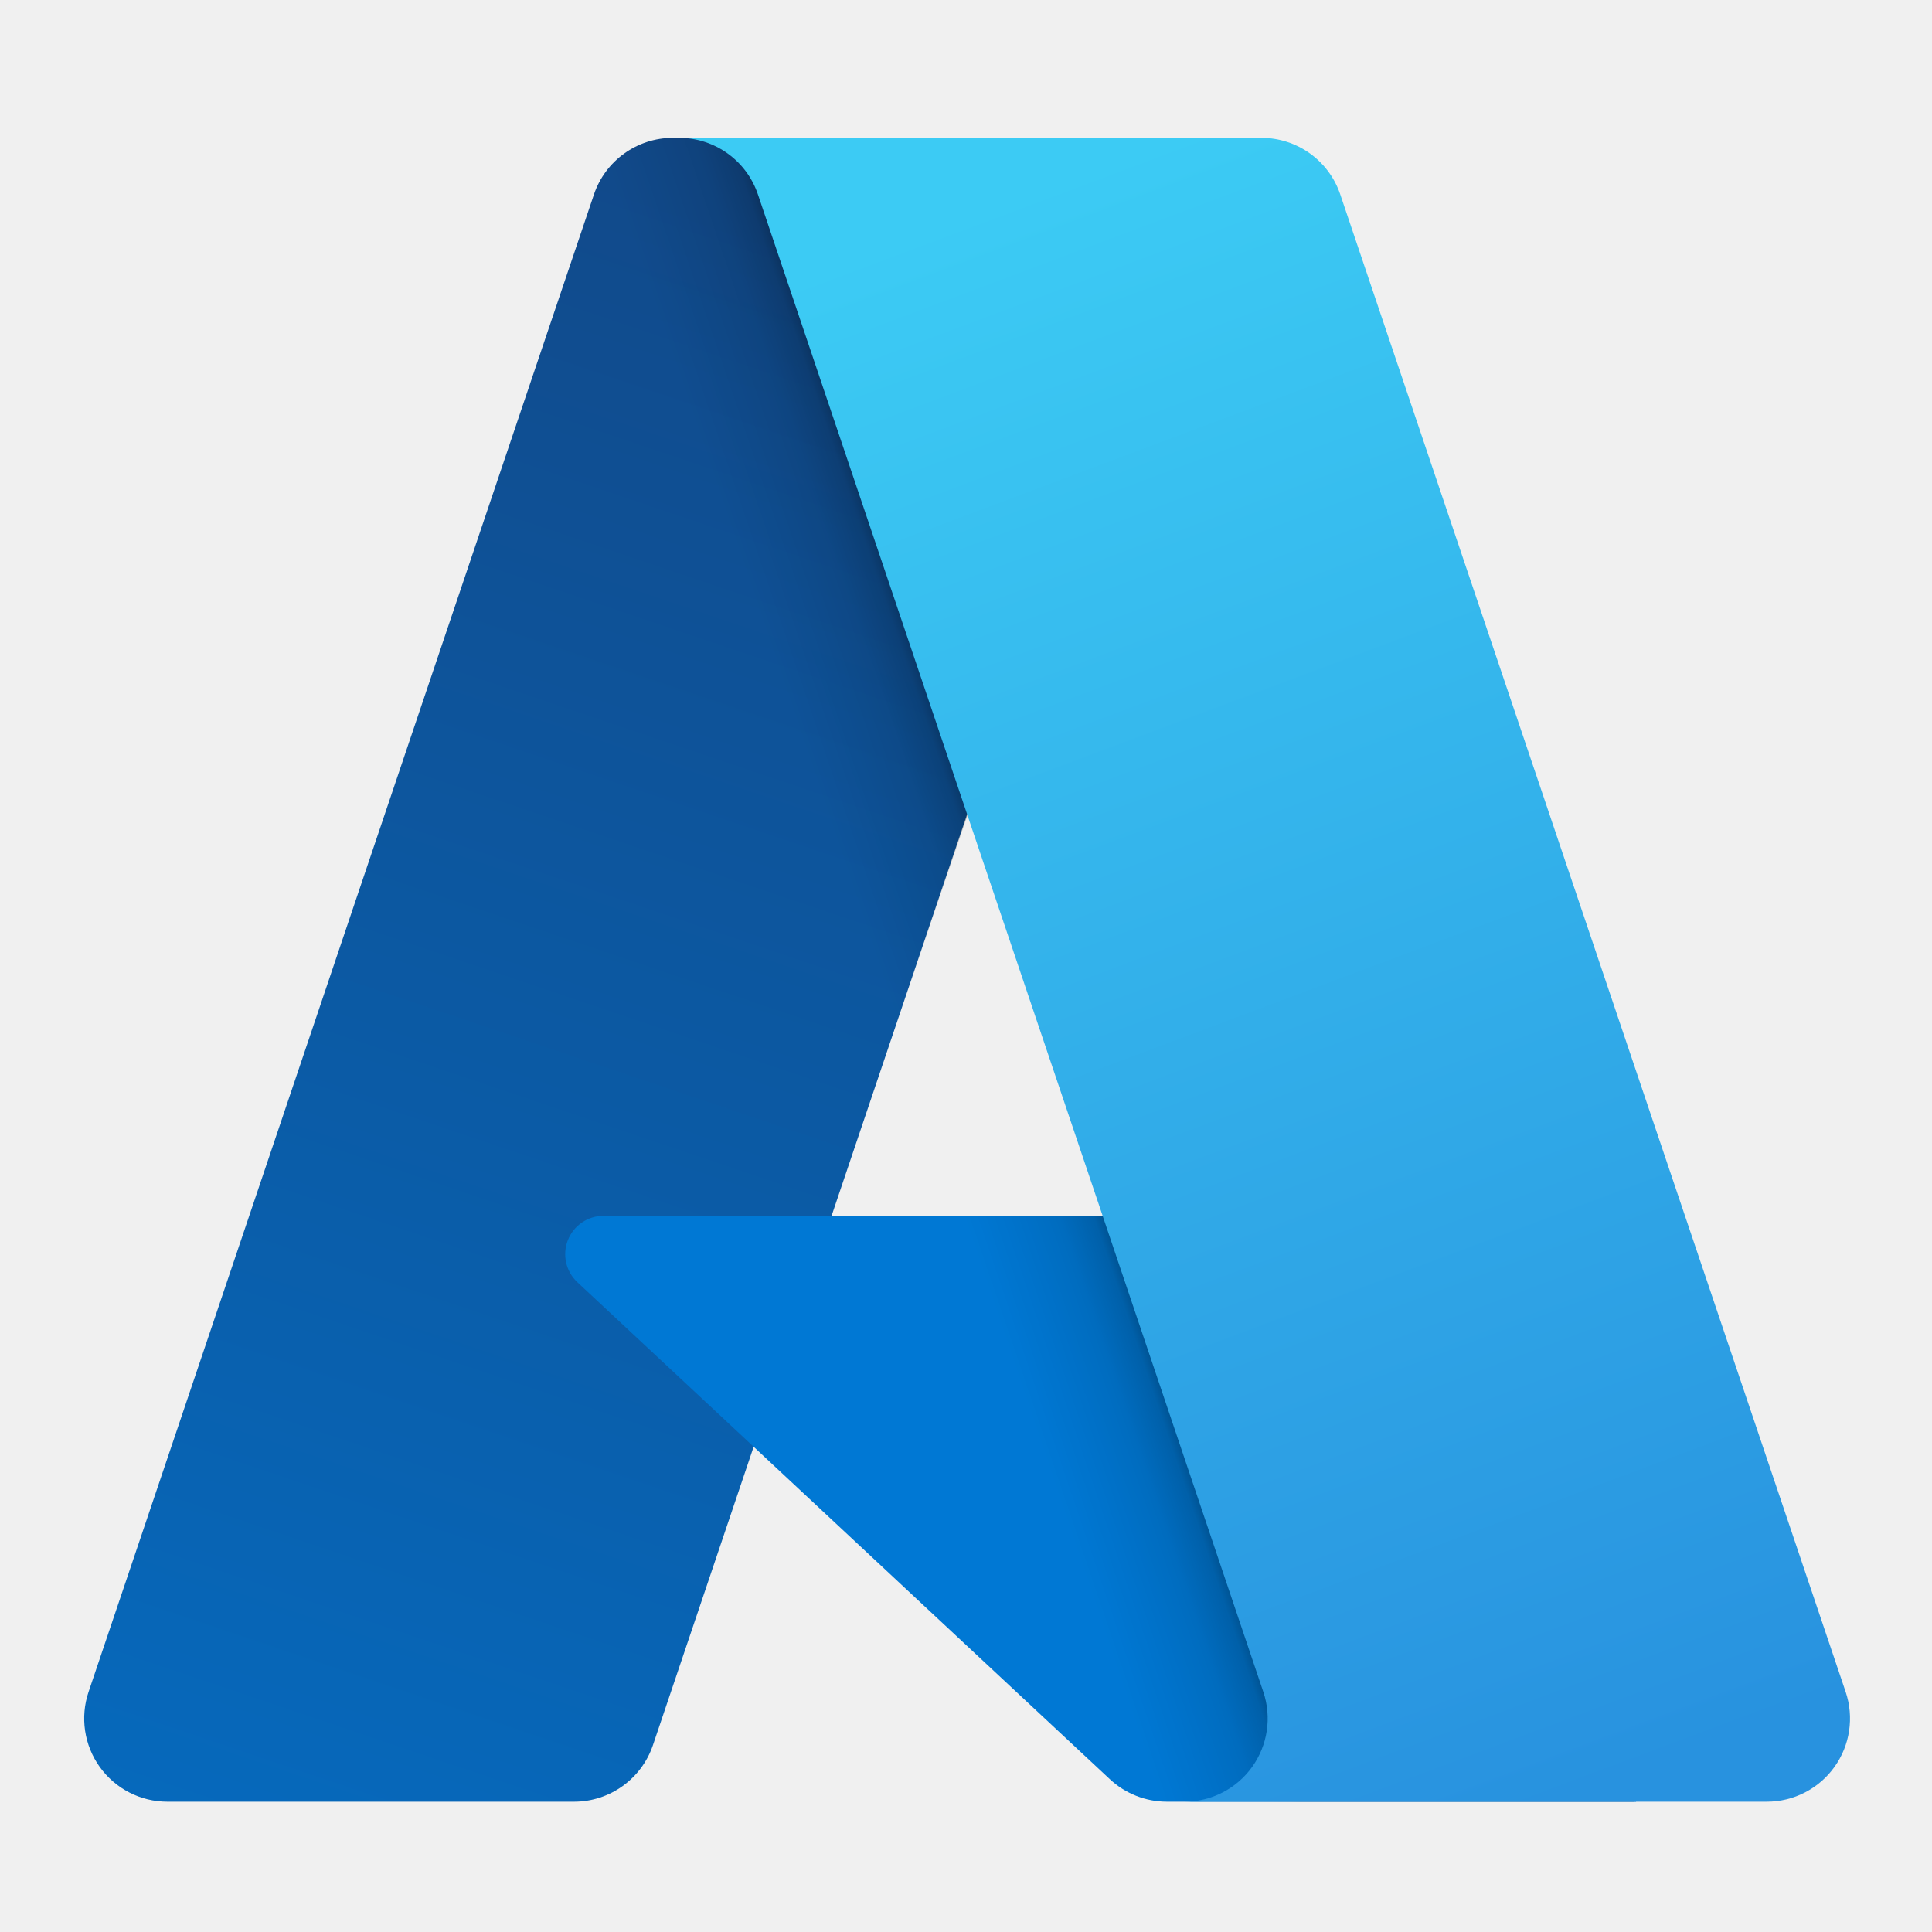
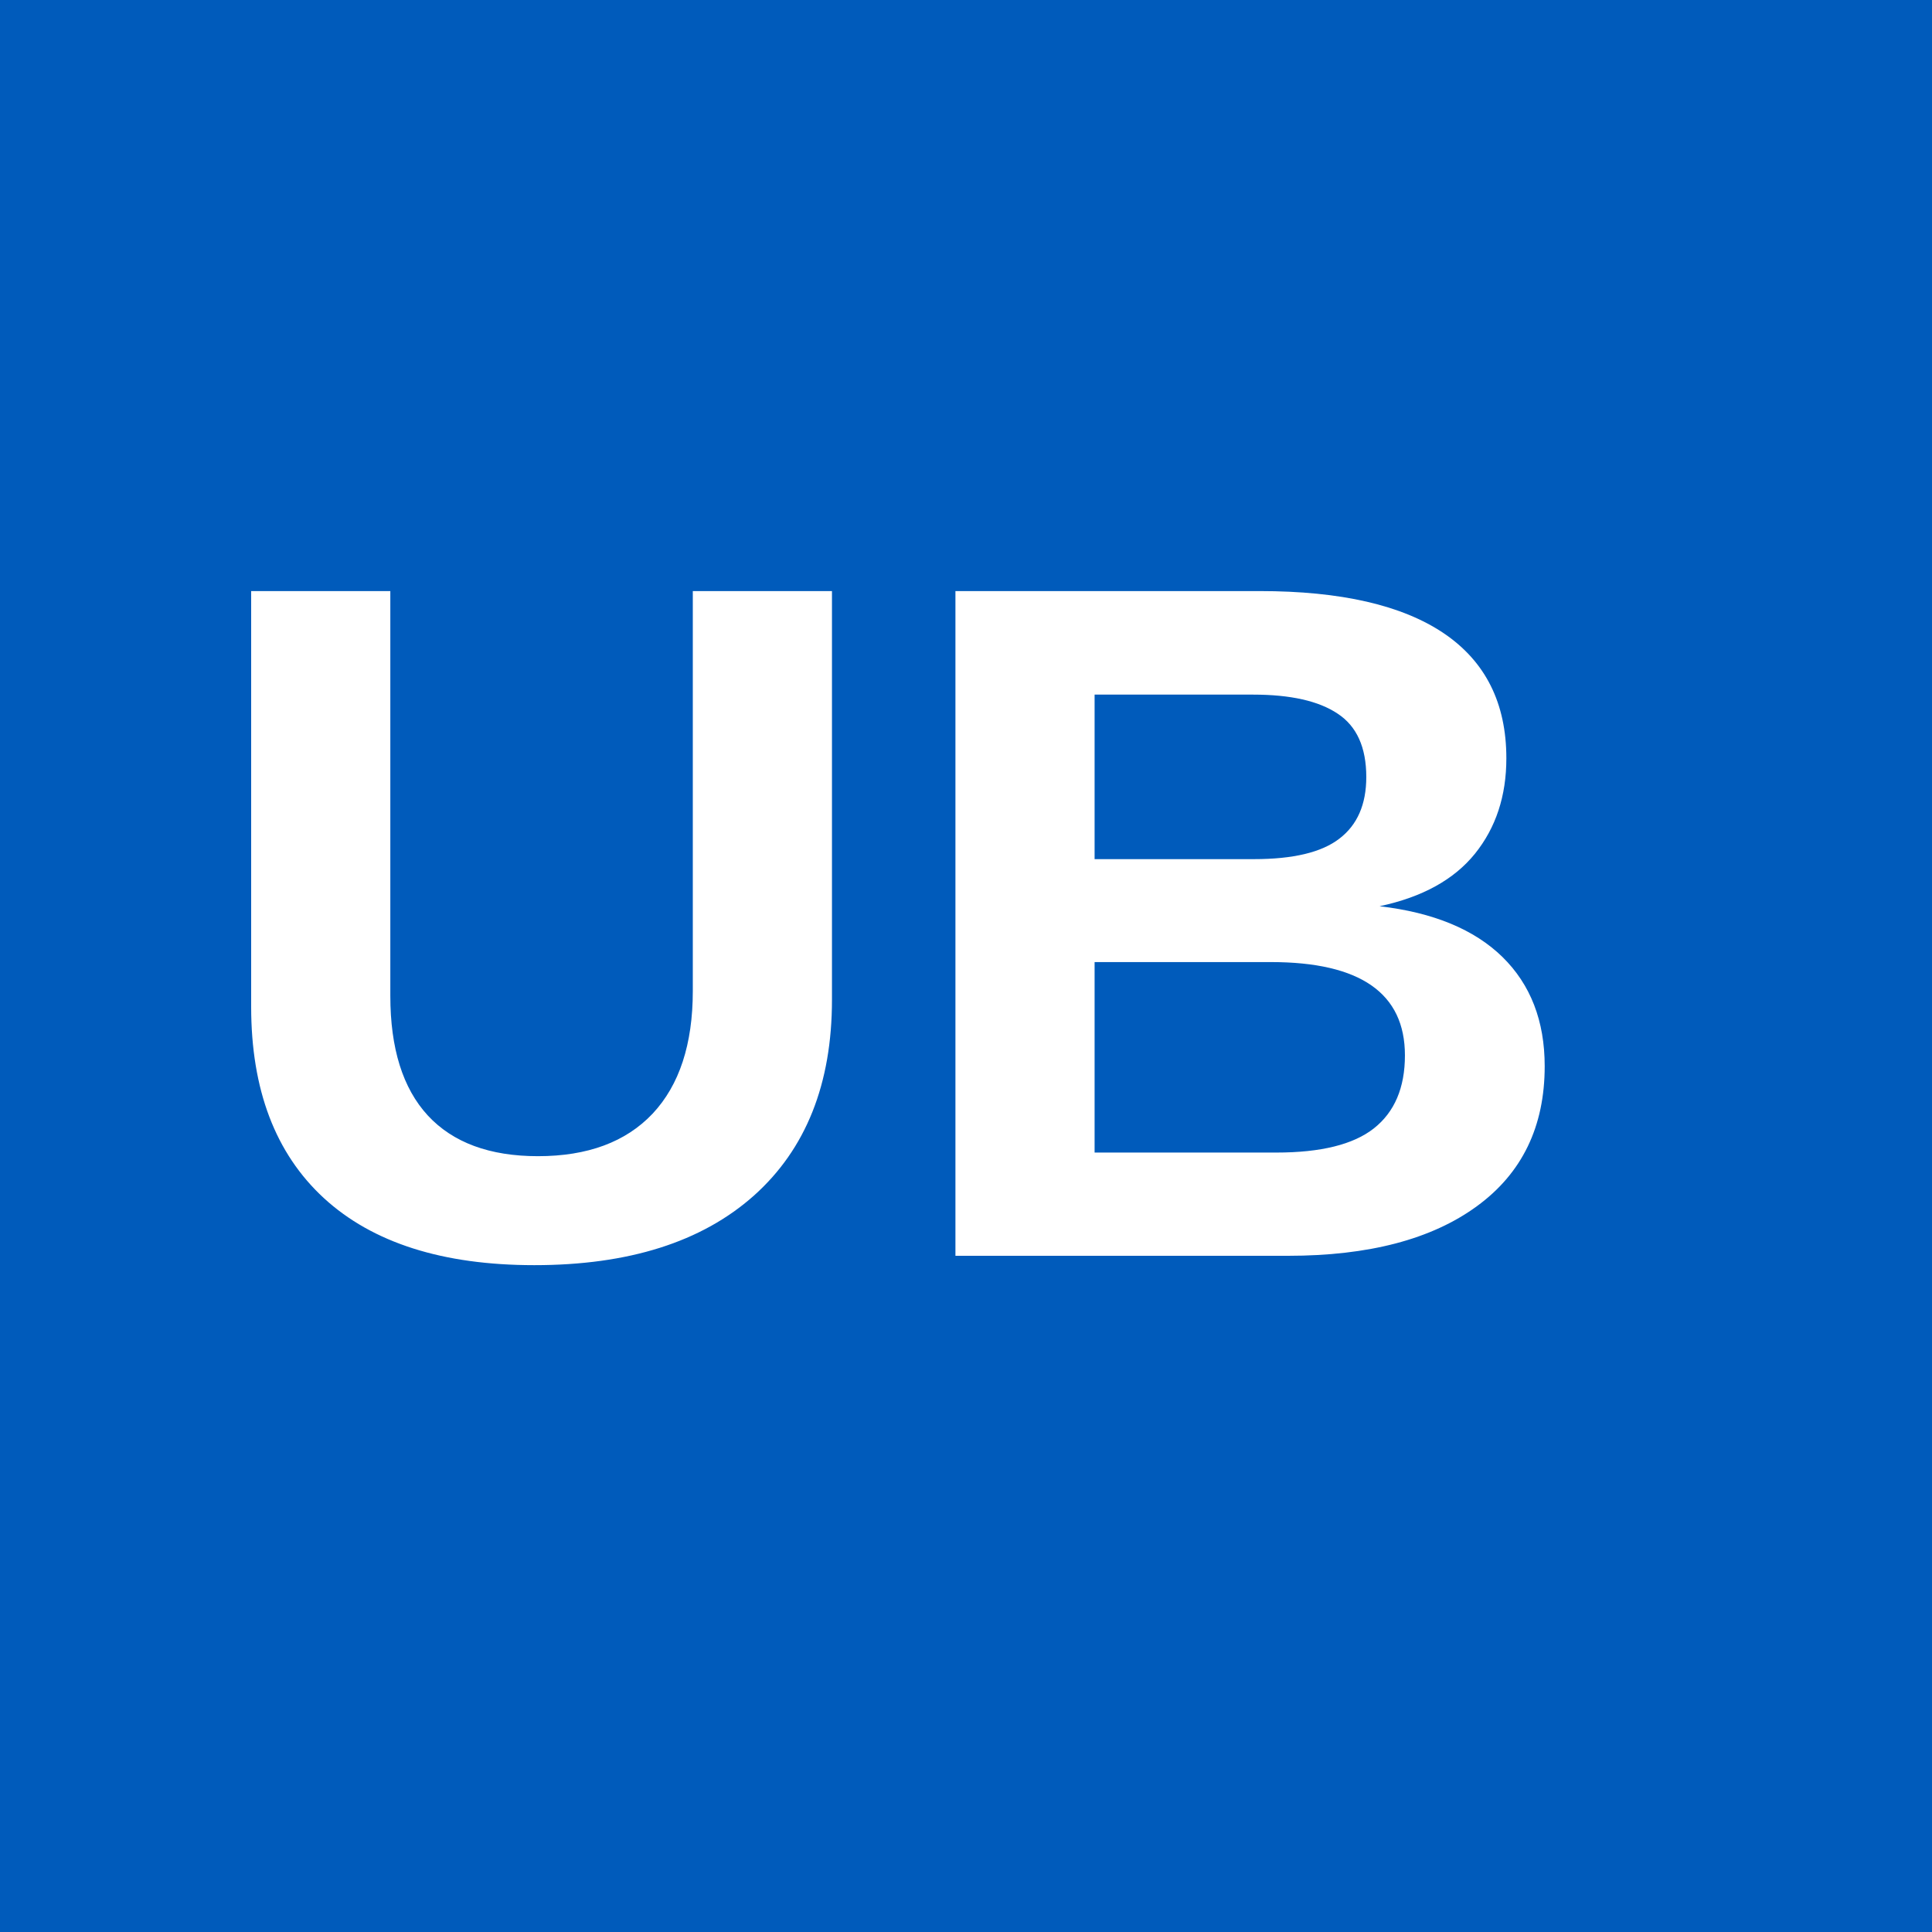
- <svg xmlns="http://www.w3.org/2000/svg" id="fe70ec9c-b037-4f72-a7a2-07cbc6f0ef4c" width="256" height="256" viewBox="0 0 256 256">
-   <defs>
-     <linearGradient id="e2fe4efc-4a1d-4f70-a980-184ccda75abc" x1="-960.606" y1="283.397" x2="-1032.511" y2="70.972" gradientTransform="matrix(1, 0, 0, -1, 1075, 318)" gradientUnits="userSpaceOnUse">
-       <stop offset="0" stop-color="#114a8b" />
-       <stop offset="1" stop-color="#0669bc" />
-     </linearGradient>
-     <linearGradient id="a82bab42-1271-4deb-816b-fb816e4142d0" x1="-938.144" y1="184.402" x2="-954.778" y2="178.778" gradientTransform="matrix(1, 0, 0, -1, 1075, 318)" gradientUnits="userSpaceOnUse">
-       <stop offset="0" stop-opacity="0.3" />
-       <stop offset="0.071" stop-opacity="0.2" />
-       <stop offset="0.321" stop-opacity="0.1" />
-       <stop offset="0.623" stop-opacity="0.05" />
-       <stop offset="1" stop-opacity="0" />
-     </linearGradient>
-     <linearGradient id="a2e5c8d3-be95-49ed-b70a-aecc775398ac" x1="-947.292" y1="289.594" x2="-868.363" y2="79.308" gradientTransform="matrix(1, 0, 0, -1, 1075, 318)" gradientUnits="userSpaceOnUse">
-       <stop offset="0" stop-color="#3ccbf4" />
-       <stop offset="1" stop-color="#2892df" />
-     </linearGradient>
-   </defs>
-   <g>
-     <path d="M89.158,18.266h69.238L86.523,231.224a11.041,11.041,0,0,1-10.461,7.51H22.179a11.023,11.023,0,0,1-10.445-14.548l66.963-198.41A11.041,11.041,0,0,1,89.158,18.266Z" fill="url(#e2fe4efc-4a1d-4f70-a980-184ccda75abc)" />
-     <path d="M189.771,161.104H79.975a5.083,5.083,0,0,0-3.468,8.799l70.552,65.848a11.091,11.091,0,0,0,7.567,2.983h62.167Z" fill="#0078d4" />
-     <path d="M89.158,18.266A10.95,10.95,0,0,0,78.675,25.92L11.817,224.006A11.009,11.009,0,0,0,22.21,238.734H77.484a11.814,11.814,0,0,0,9.069-7.714L99.884,191.73l47.624,44.418a11.267,11.267,0,0,0,7.089,2.586h61.937l-27.166-77.63-79.191.018,48.47-142.856Z" fill="url(#a82bab42-1271-4deb-816b-fb816e4142d0)" />
-     <path d="M177.592,25.764a11.023,11.023,0,0,0-10.444-7.498H89.984a11.024,11.024,0,0,1,10.445,7.498l66.967,198.421a11.024,11.024,0,0,1-10.445,14.549h77.164a11.024,11.024,0,0,0,10.444-14.549Z" fill="url(#a2e5c8d3-be95-49ed-b70a-aecc775398ac)" />
-   </g>
+ <svg xmlns="http://www.w3.org/2000/svg" viewBox="0 0 100 100" width="256" height="256">
+   <rect width="100" height="100" fill="#005bbb" />
+   <text x="10" y="65" font-family="Arial, sans-serif" font-size="50" fill="white" font-weight="bold">
+     UB
+   </text>
</svg>
